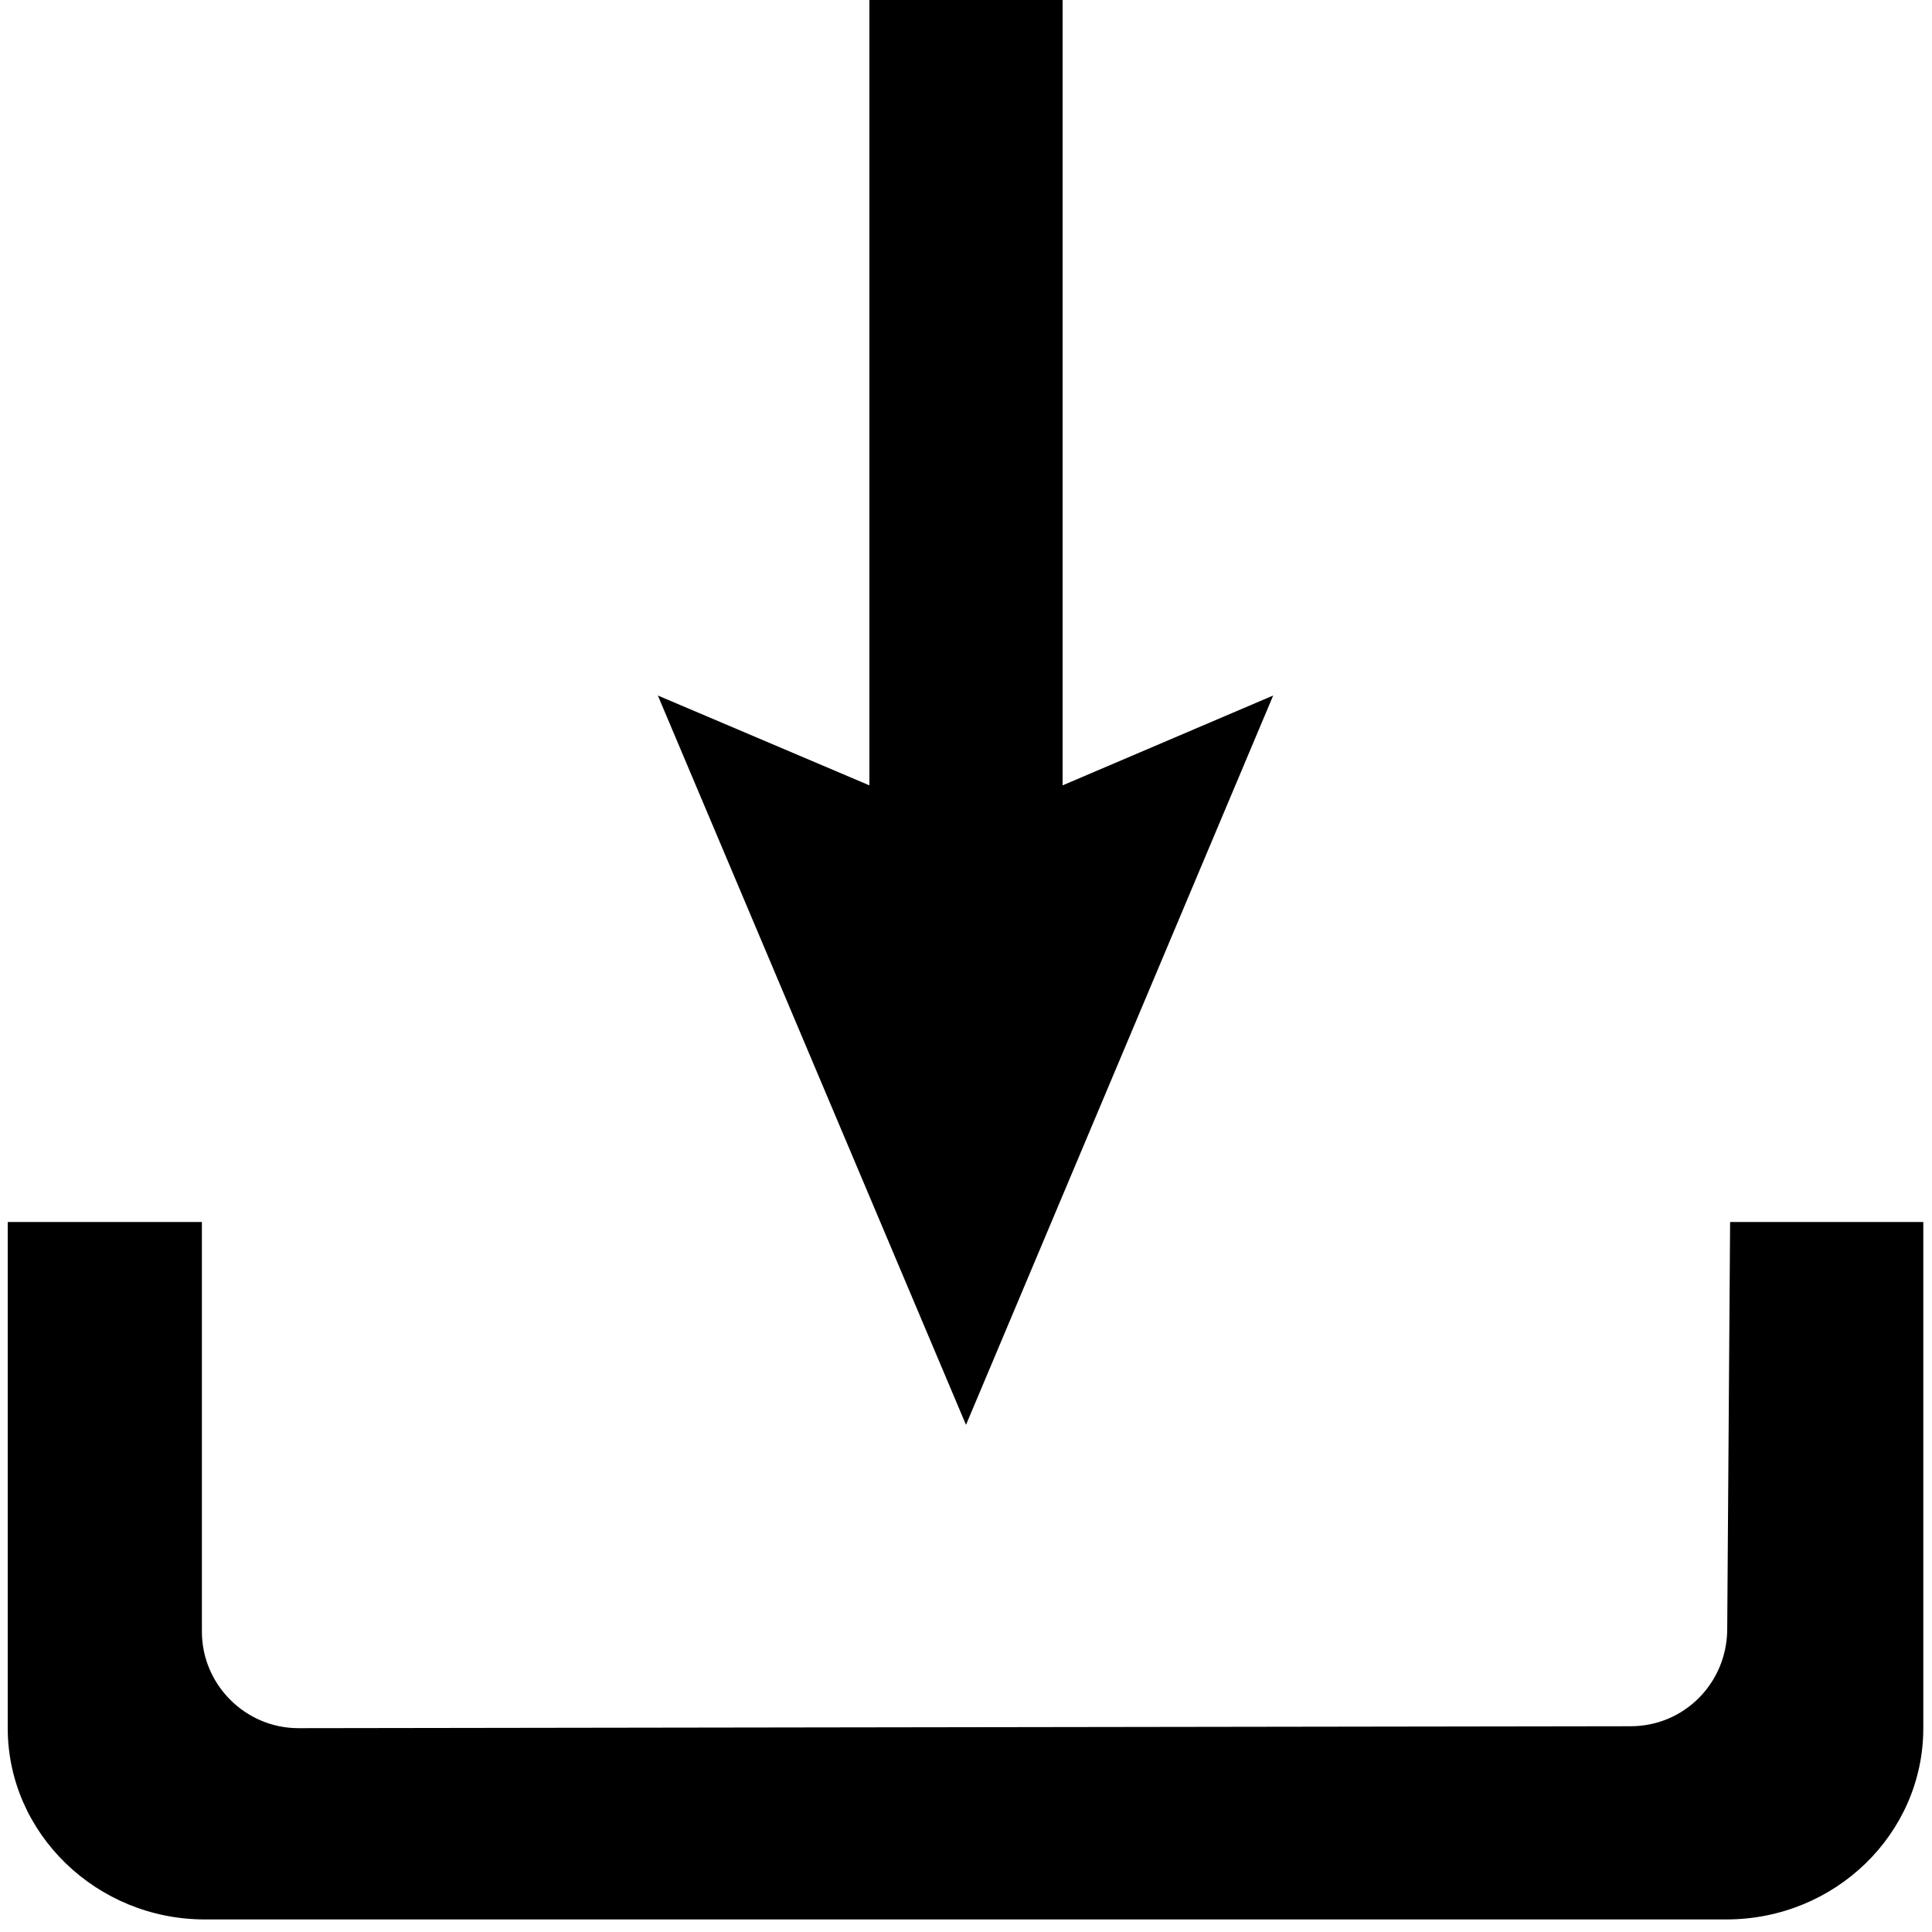
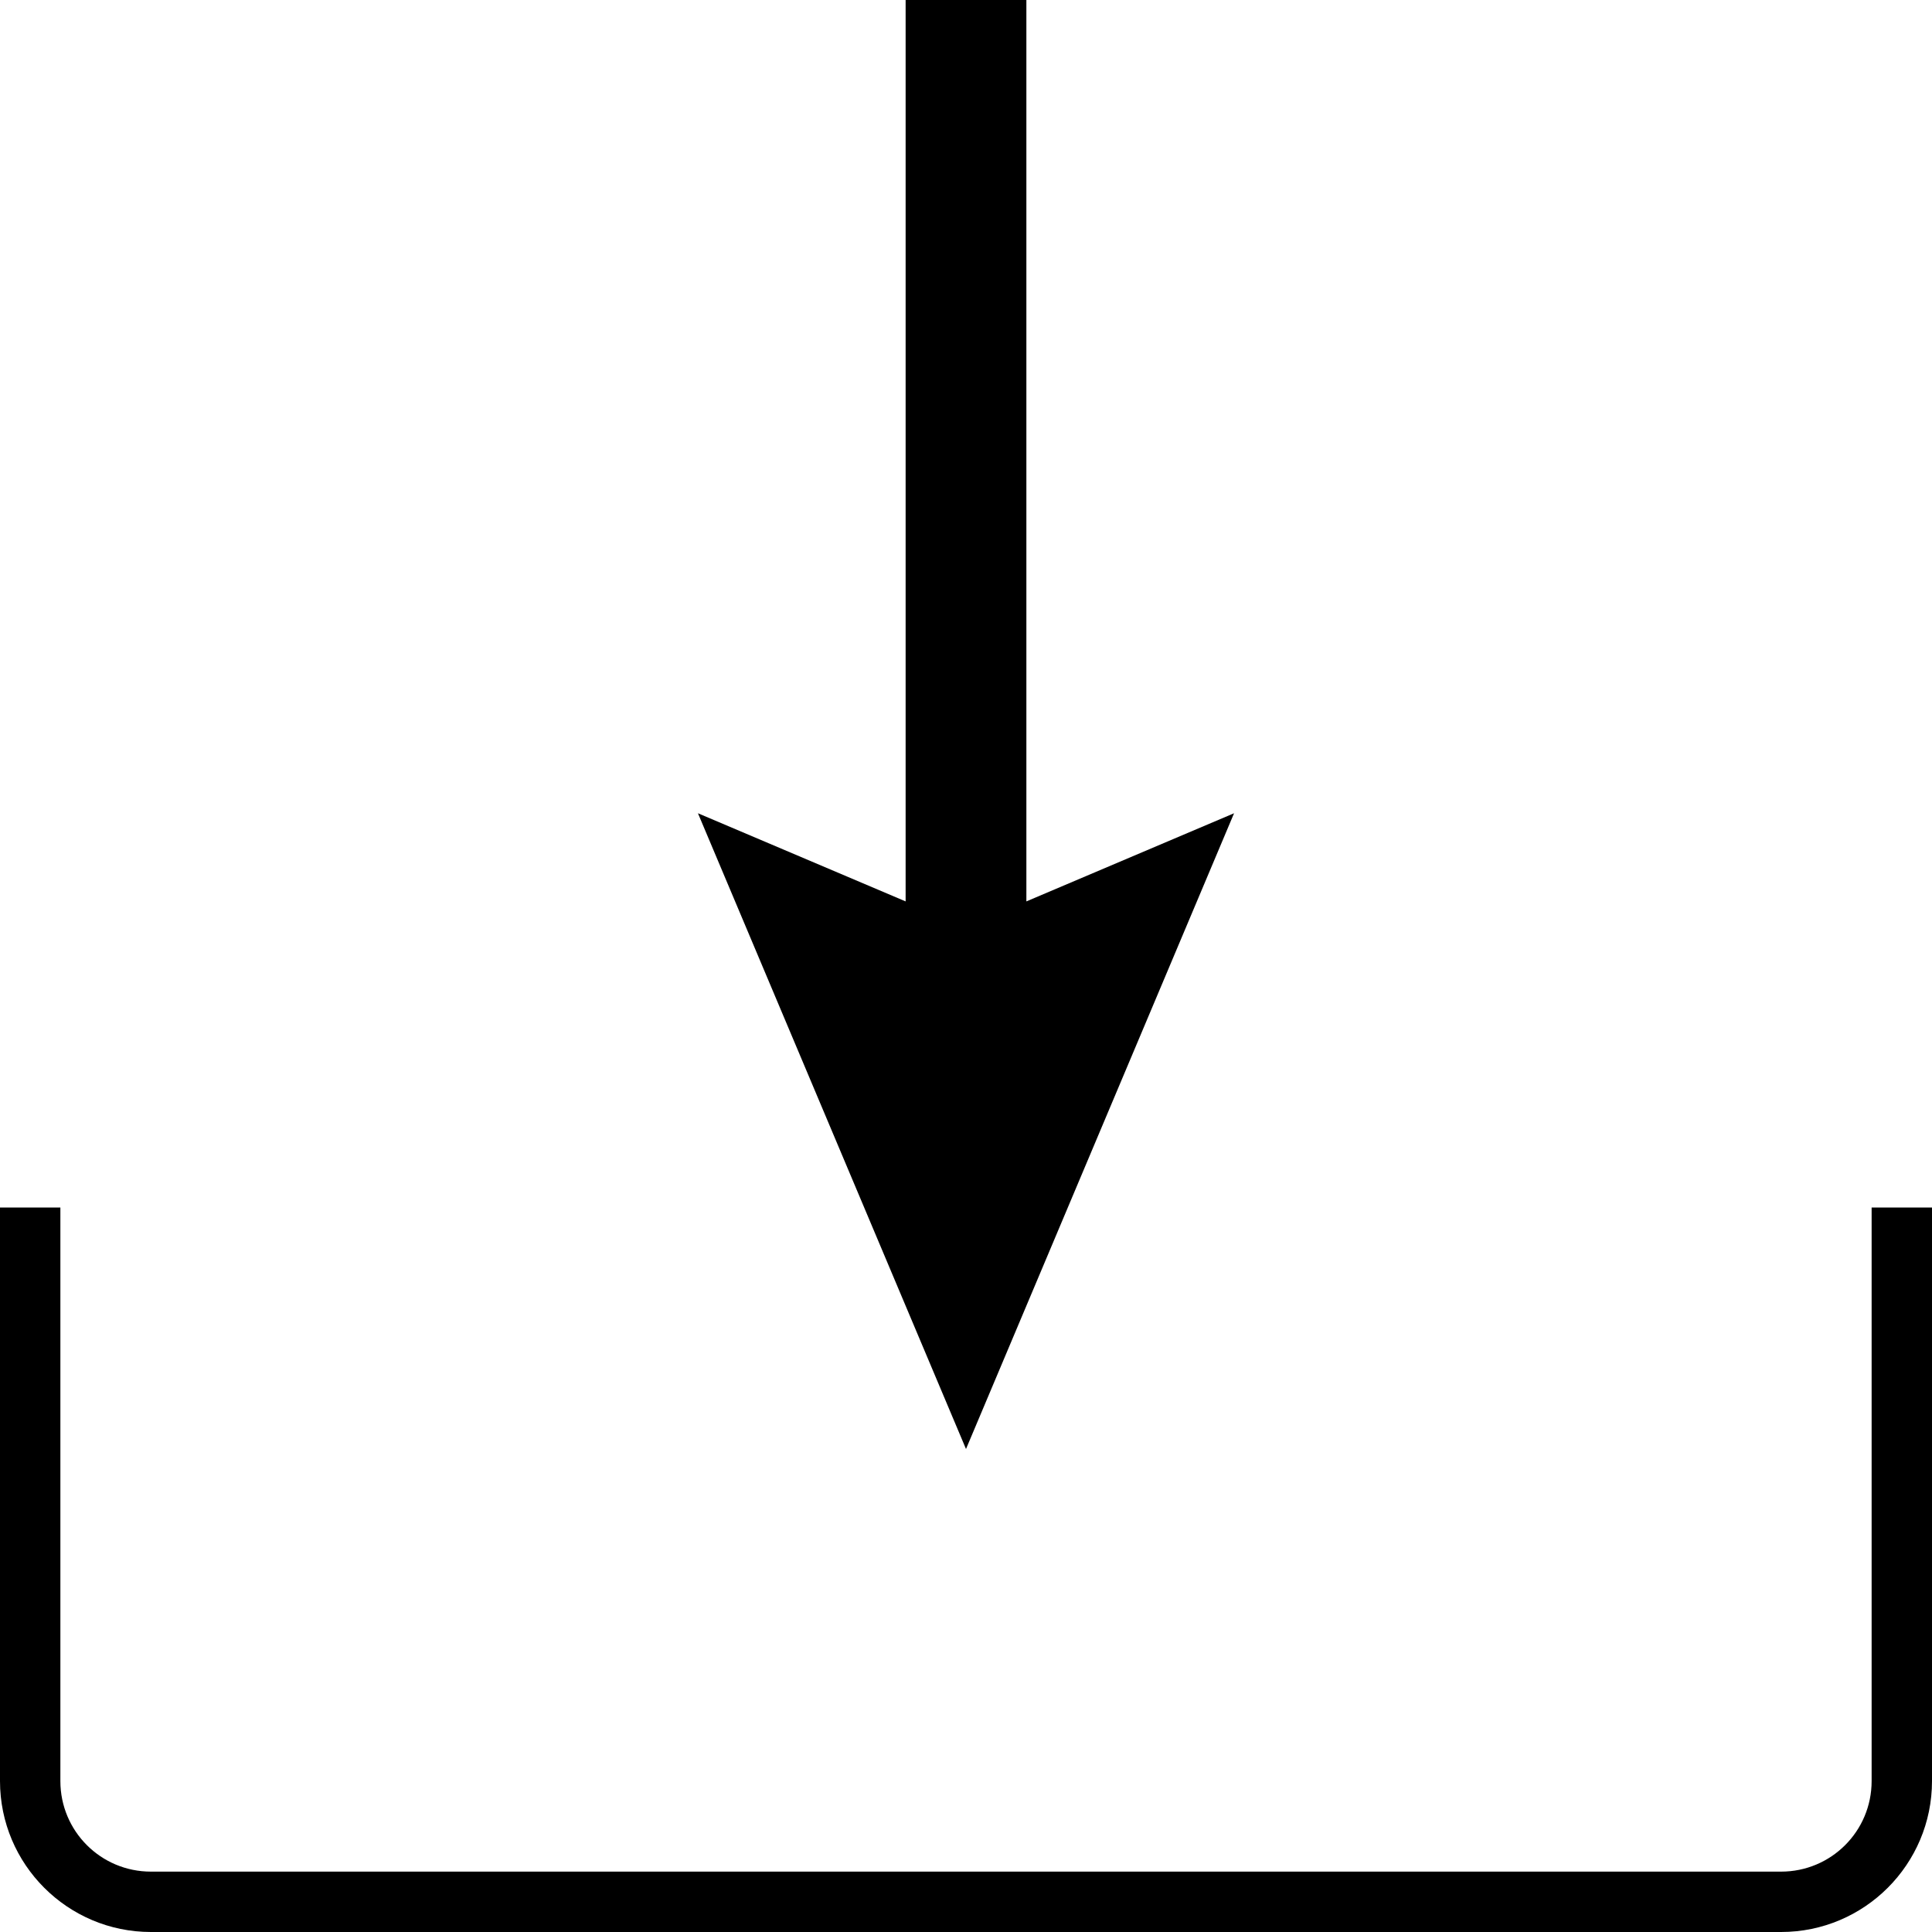
- <svg xmlns="http://www.w3.org/2000/svg" id="icon-download" width="20" height="20" viewBox="0 0 20 20">
-   <polygon id="arrow-down" points="11 8.13 11 0 9 0 9 8.13 6.81 7.2 10 14.75 13.18 7.2 11 8.13" fill="currentColor" />
-   <path id="base" d="M17.88,19.87H2.12c-1.12,0-2.04-.89-2.04-1.98v-5.24H2.09v4.24c0,.55,.45,1,1,1l13.79-.02c.55,0,.99-.44,1-.99l.03-4.23h2v5.24c0,1.09-.91,1.98-2.04,1.98Z" fill="currentColor" />
+ <svg xmlns="http://www.w3.org/2000/svg" id="Layer_2" data-name="Layer 2" viewBox="0 0 32 32">
+   <g id="icon-download">
+     <polygon id="arrow" points="17 14.93 17 0 15 0 15 14.93 11.56 13.47 16 24 20.44 13.47 17 14.93" fill="currentColor" />
+     <path id="base" d="M29.5,32H2.5c-1.38,0-2.5-1.12-2.5-2.5v-9.5H1v9.5c0,.83,.67,1.5,1.5,1.5H29.5c.83,0,1.5-.67,1.5-1.5v-9.5h1v9.5c0,1.38-1.12,2.5-2.5,2.5Z" fill="currentColor" />
+   </g>
</svg>
